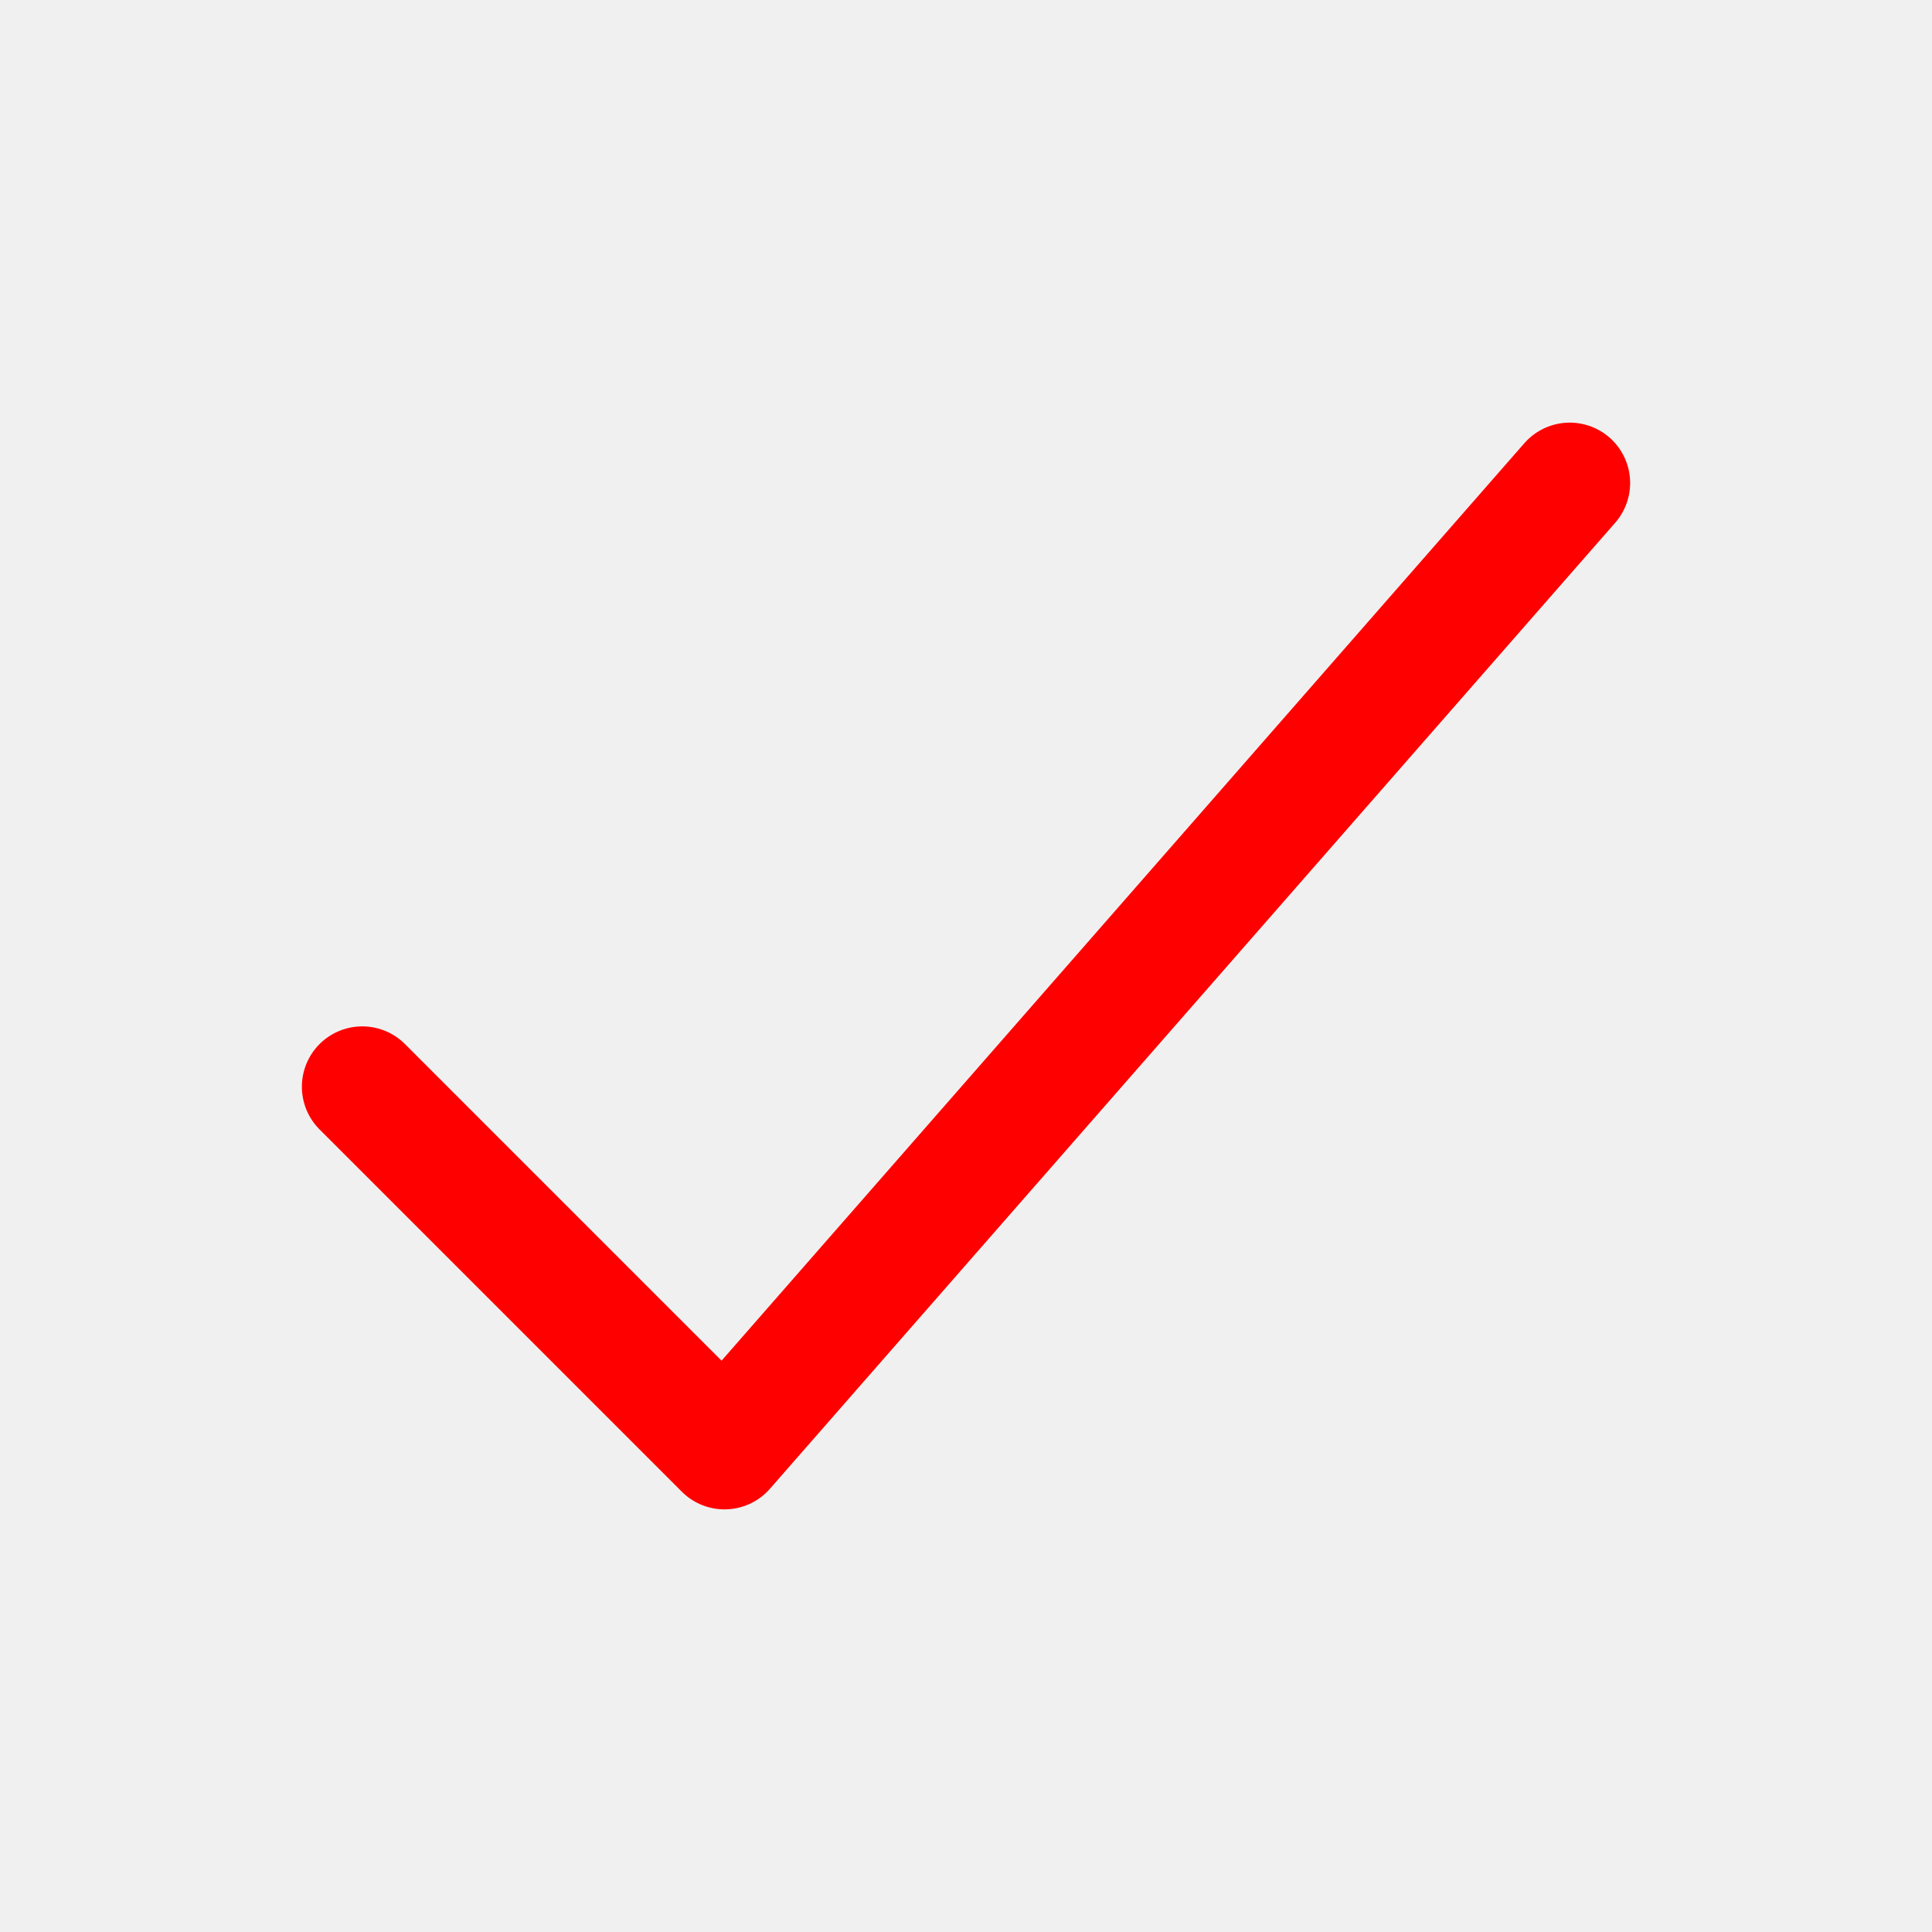
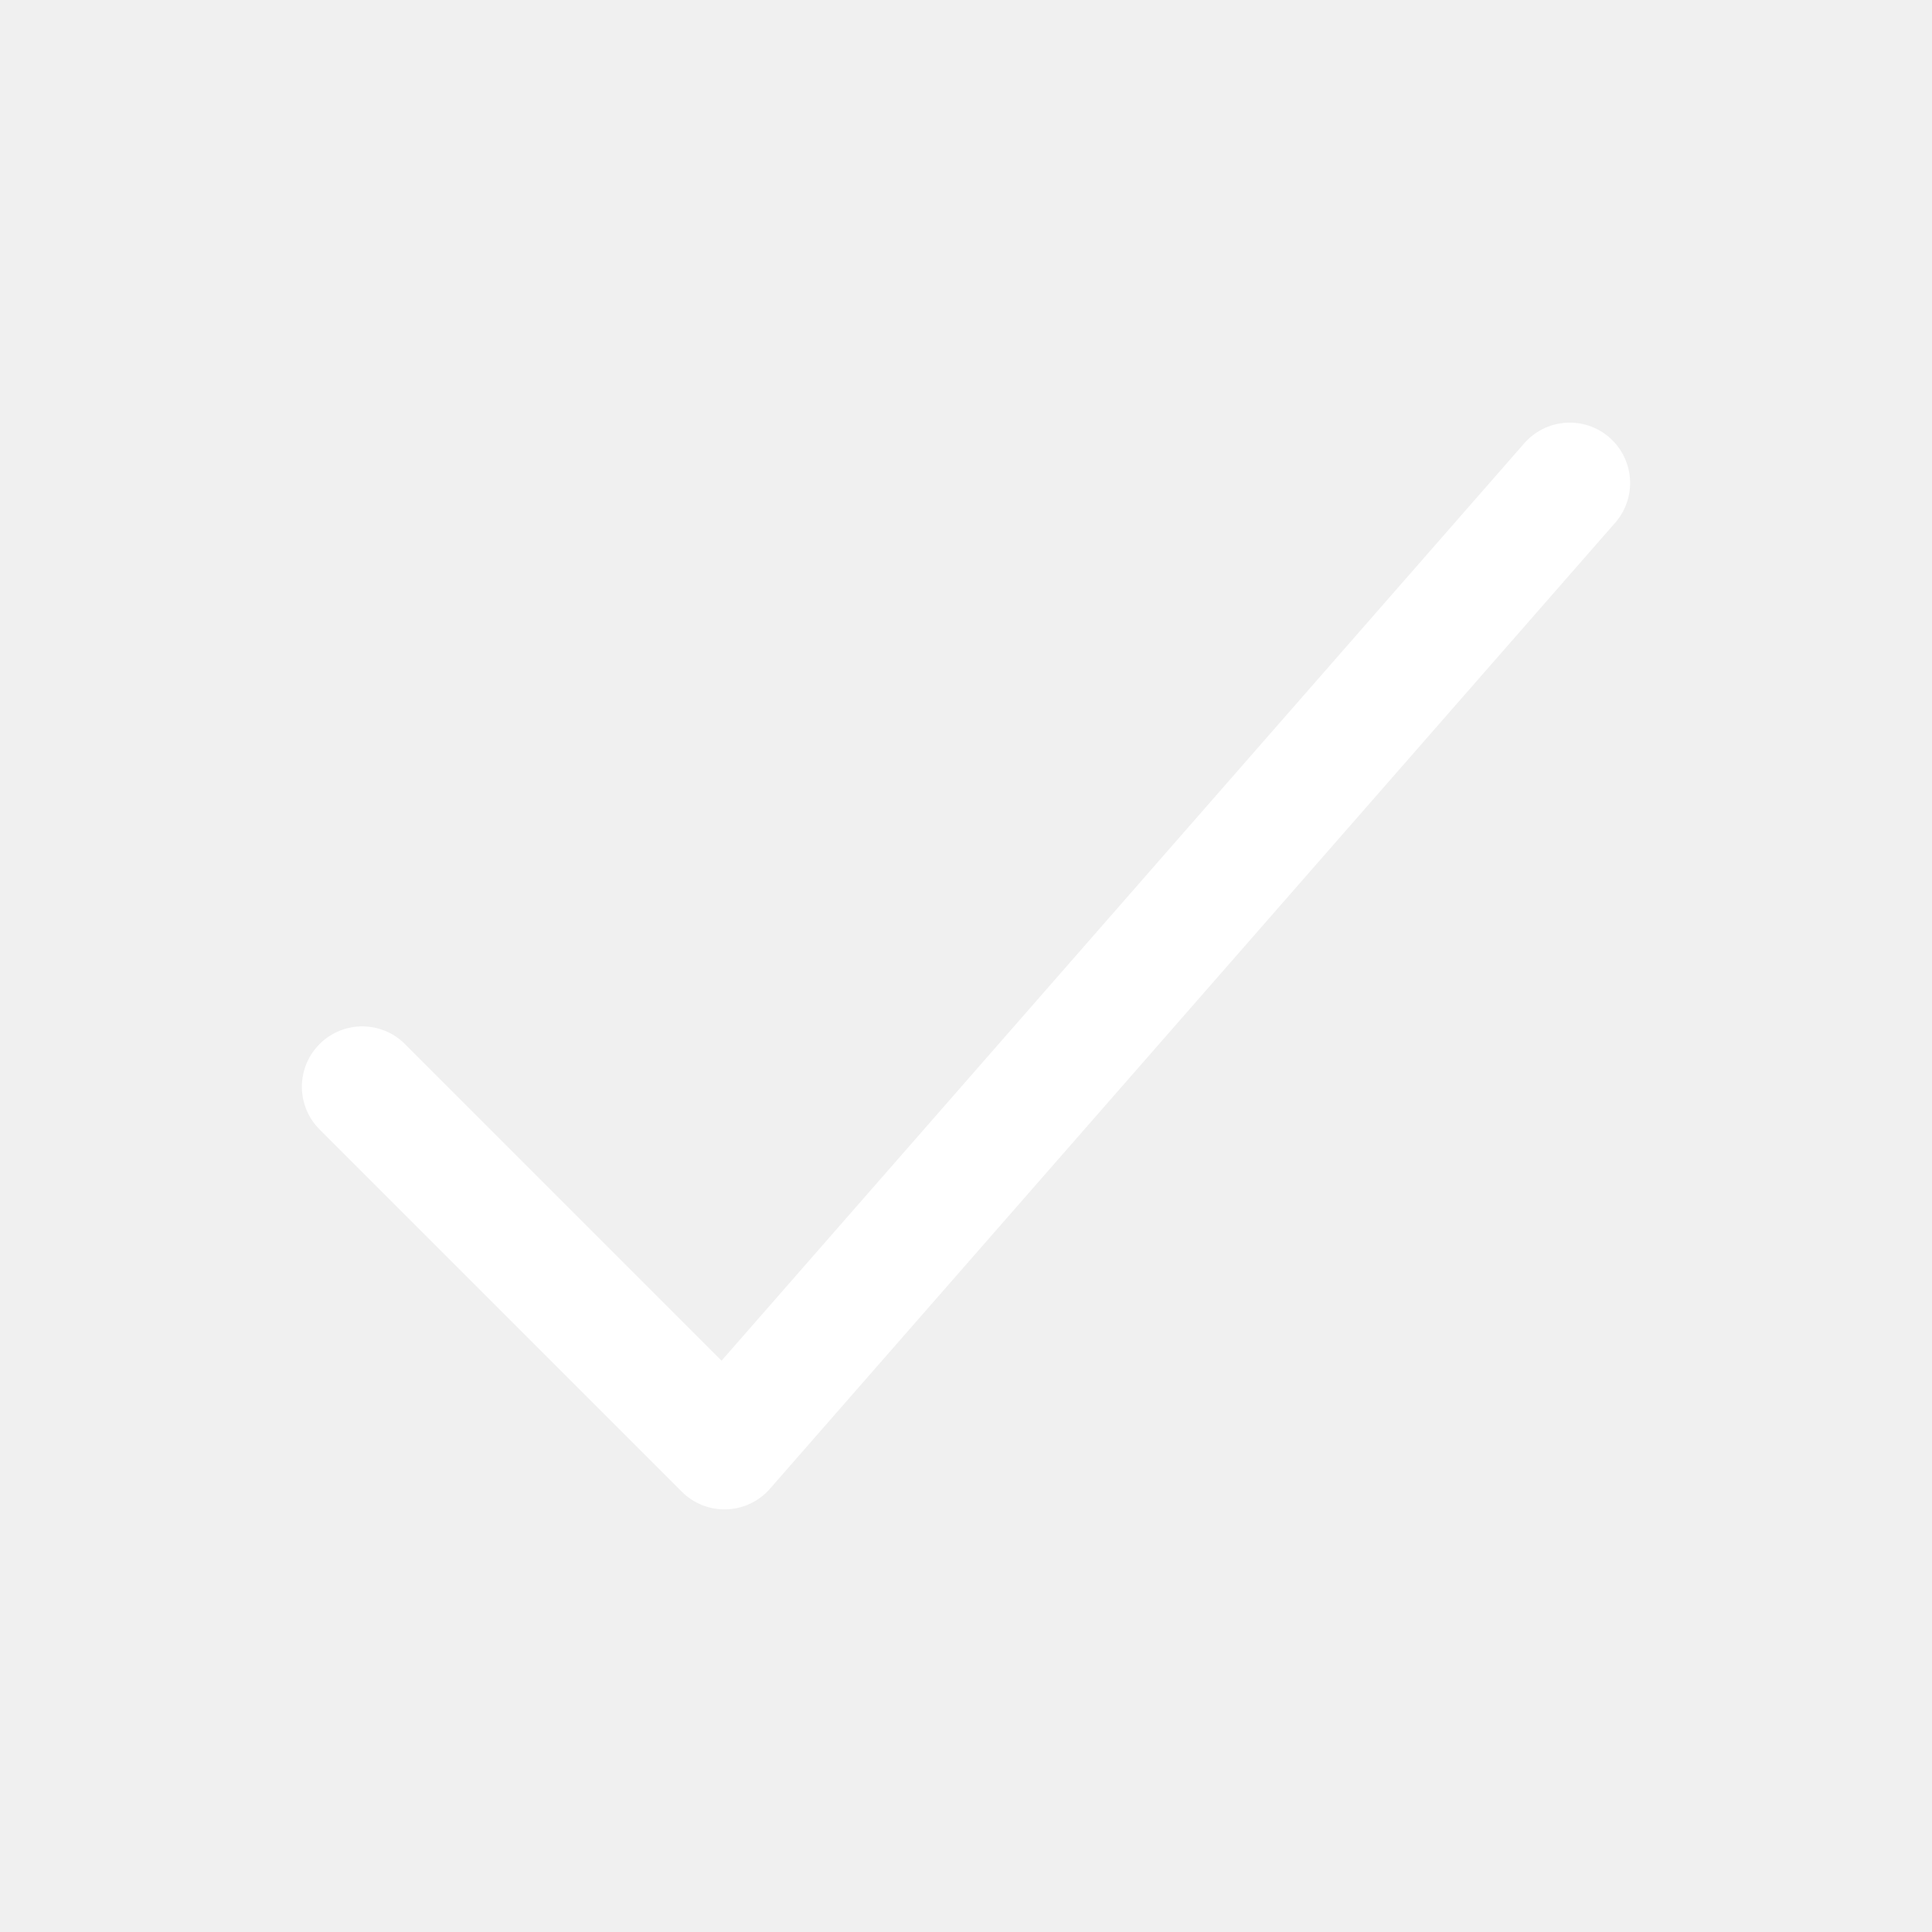
<svg xmlns="http://www.w3.org/2000/svg" class="ionicon" viewBox="0 0 512 512">
-   <path fill="none" stroke="red" stroke-linecap="round" stroke-linejoin="round" stroke-width="32" d="M416 128L192 384l-96-96" />
+   <path fill="none" stroke="white" stroke-linecap="round" stroke-linejoin="round" stroke-width="32" d="M416 128L192 384l-96-96" />
</svg>
